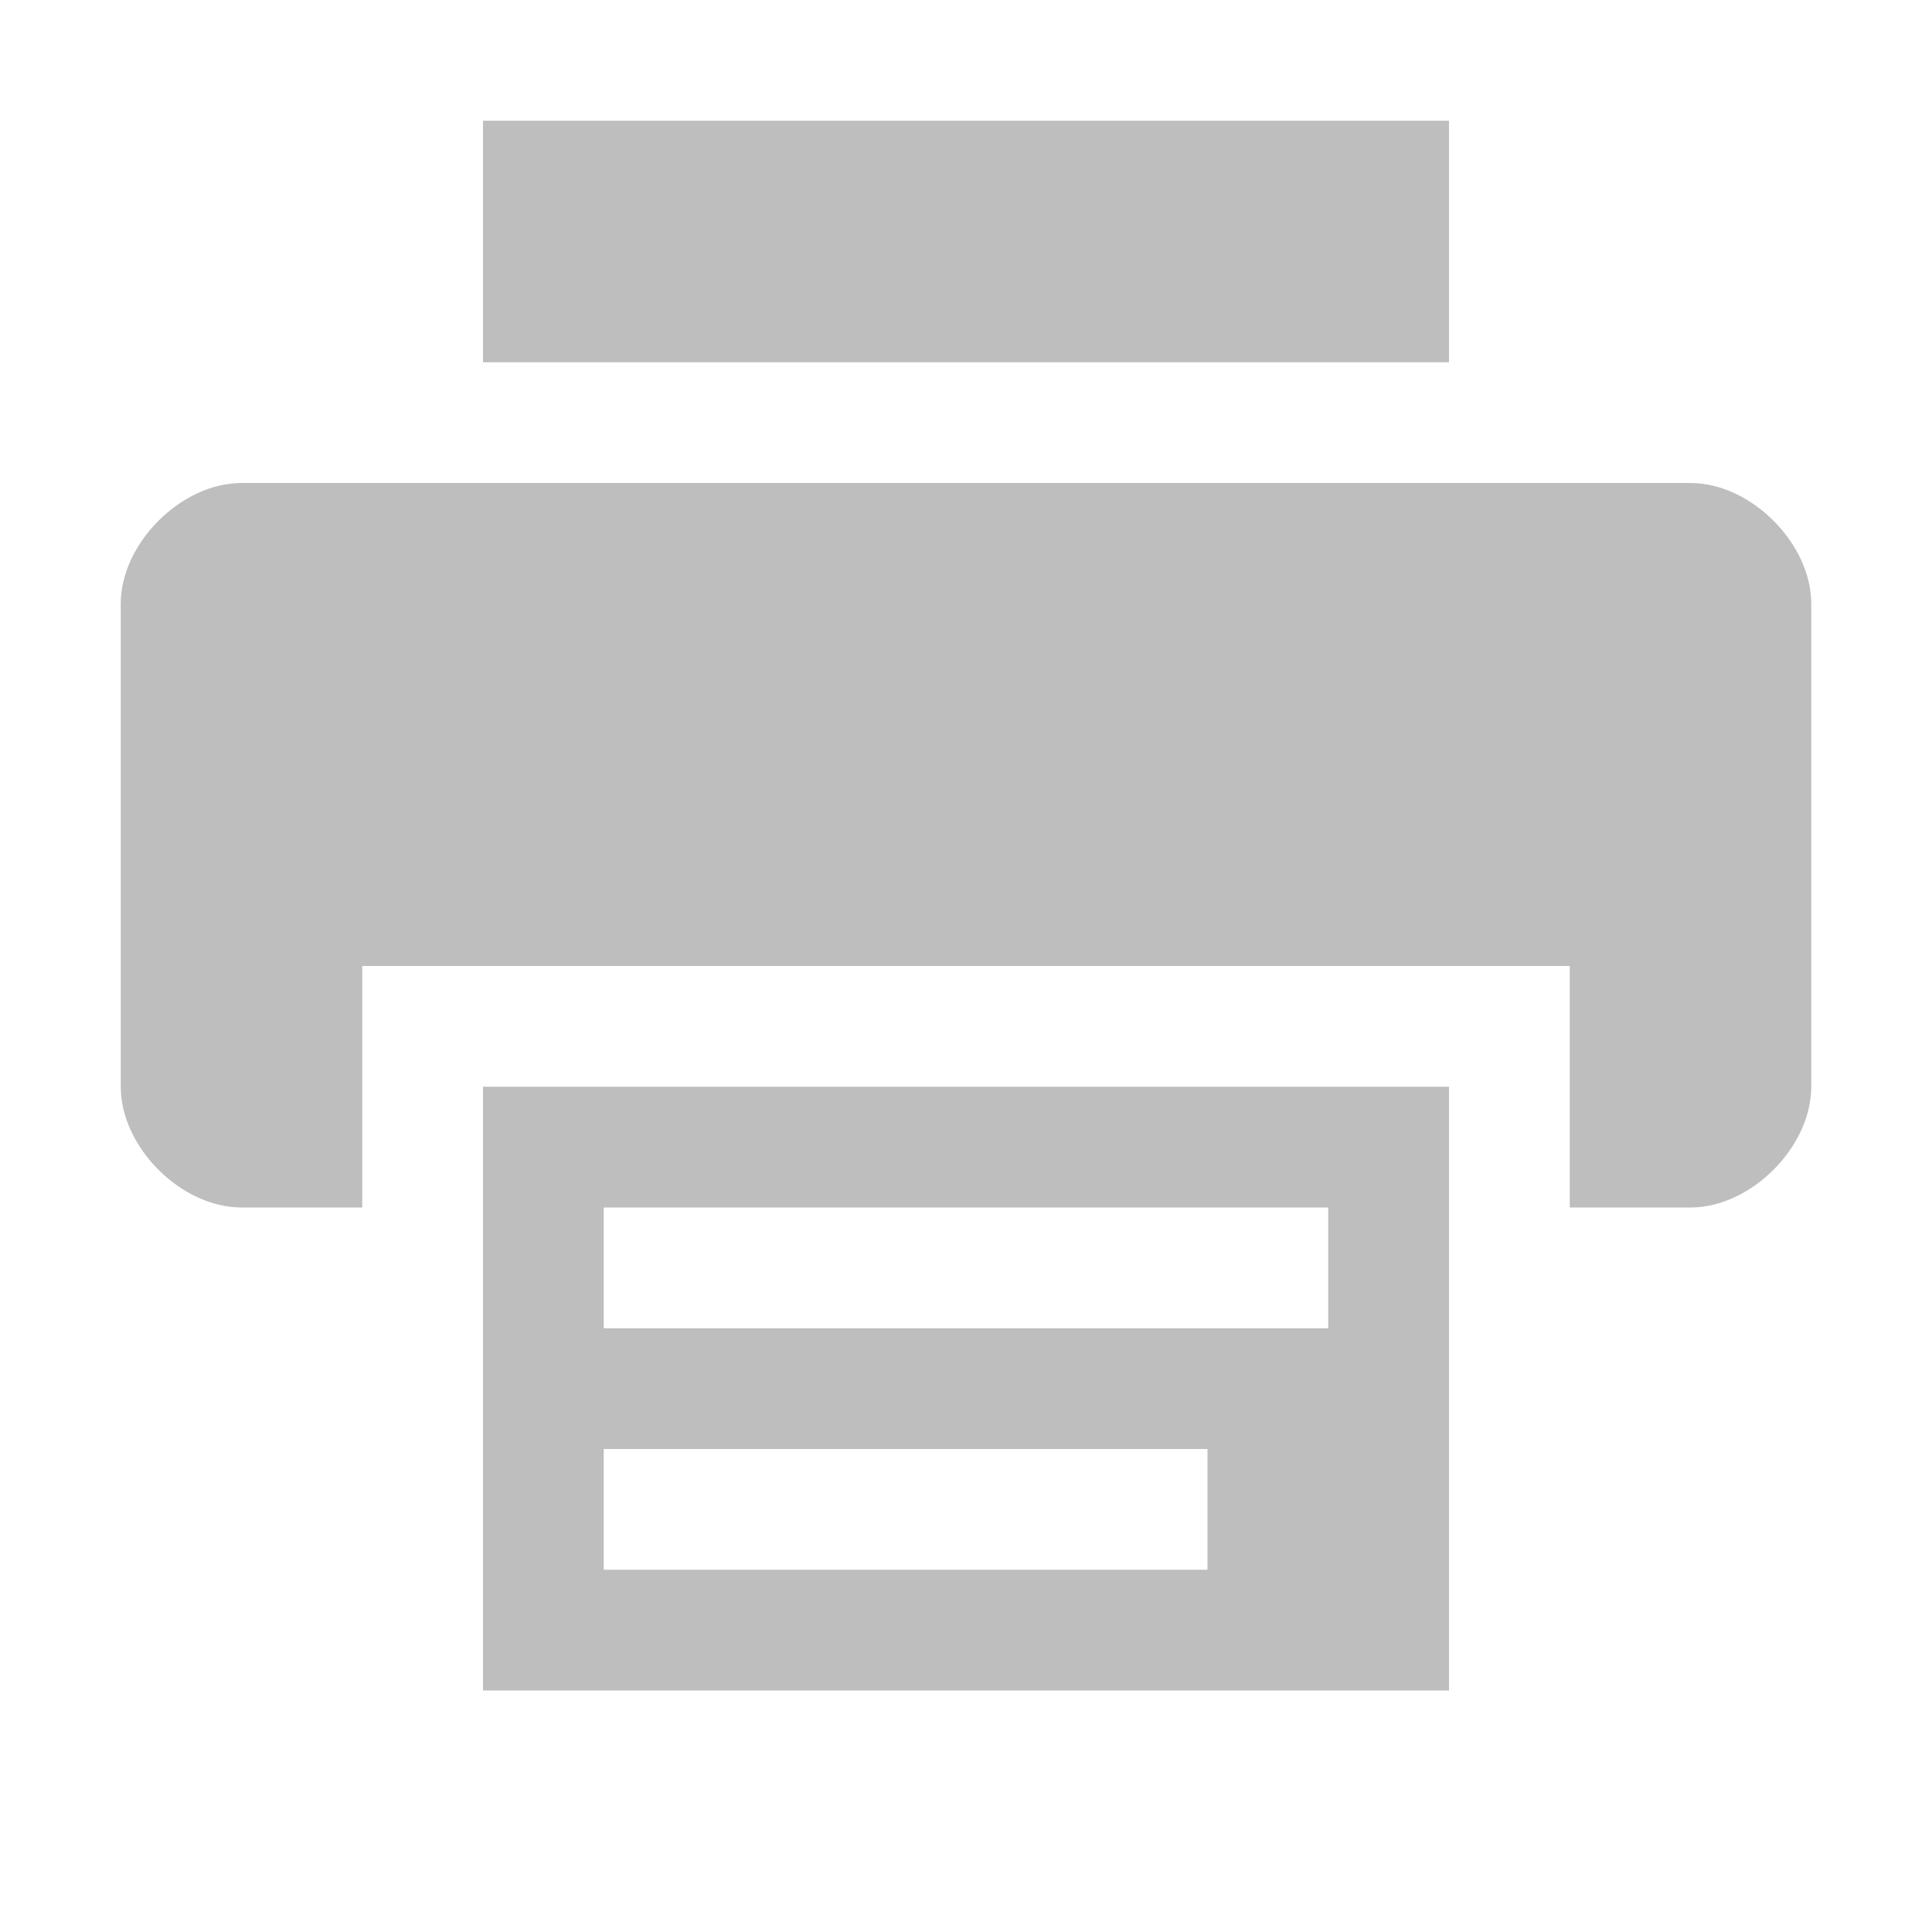
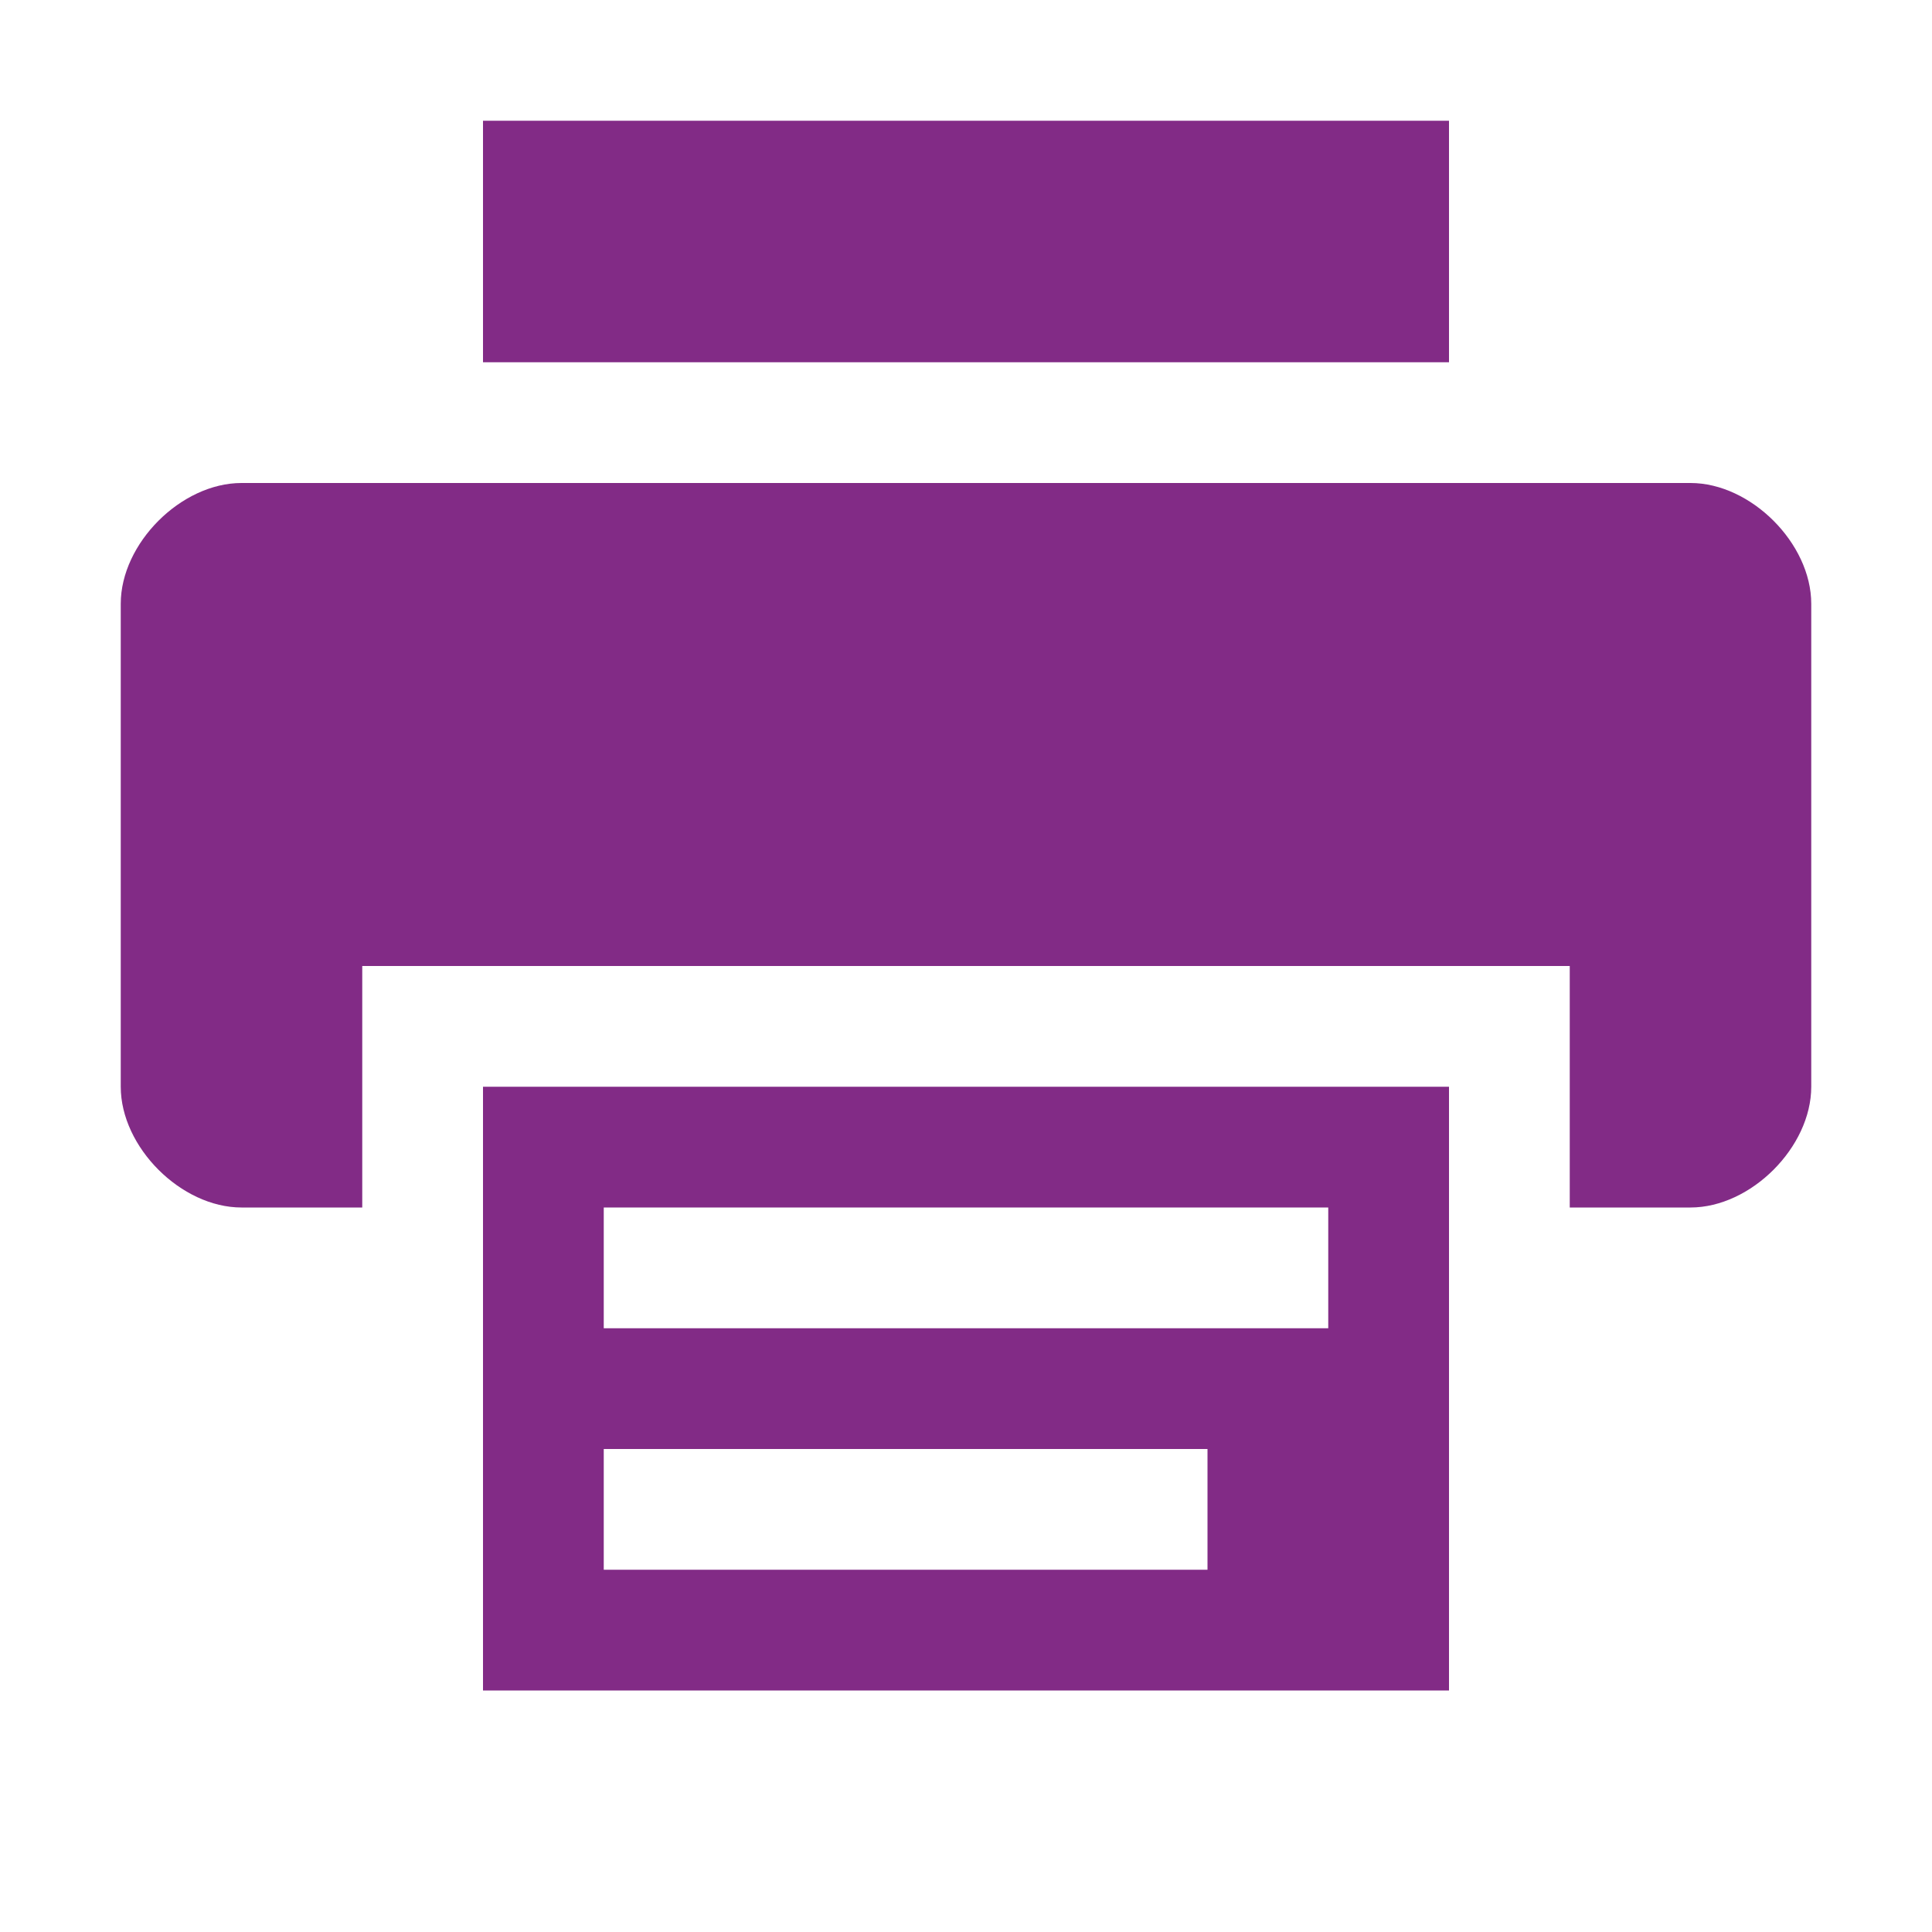
<svg xmlns="http://www.w3.org/2000/svg" id="svg7384" version="1.1" height="16" width="16">
  <defs id="defs7386" />
  <g transform="translate(-142,-338)" id="layer9" style="display:inline" />
  <g transform="translate(-142,-338)" id="layer10">
-     <g transform="translate(94,-60)" id="g10819">
-       
-     </g>
-     <g transform="translate(142,338)" id="layer1-6">
-       <path d="M 2,4 C 1.5,4 1,4.5 1,5 l 0,4 c 0,0.5 0.5,1 1,1 l 1,0 0,-2 10,0 0,2 1,0 c 0.5,0 1,-0.5 1,-1 L 15,5 C 15,4.5 14.5,4 14,4 L 2,4 z" id="path3520" style="fill:#bebebe;fill-opacity:1;stroke:none" />
-       <path d="M 4,1 4,3 12,3 12,1 4,1 z" id="path4804" style="fill:#bebebe;fill-opacity:1;stroke:none" />
-       <path d="M 4,9 4,14 l 8,0 0,-5 -8,10e-8 z M 5,10 l 6,0 0,1 -6,0 0,-1 z m 0,2 5,0 0,1 -5,0 0,-1 z" id="path4806" style="fill:#bebebe;fill-opacity:1;stroke:none" />
+     <g transform="translate(94,-60)" id="g10819" />
+     <g transform="translate(142,338)" id="layer1-6" style="fill:#822b86;fill-opacity:1">
+       <path d="M 2,4 C 1.5,4 1,4.5 1,5 l 0,4 c 0,0.5 0.5,1 1,1 l 1,0 0,-2 10,0 0,2 1,0 c 0.5,0 1,-0.5 1,-1 L 15,5 C 15,4.5 14.5,4 14,4 L 2,4 z" id="path3520" style="fill:#822b86;fill-opacity:1;stroke:none" />
+       <path d="M 4,1 4,3 12,3 12,1 4,1 z" id="path4804" style="fill:#822b86;fill-opacity:1;stroke:none" />
+       <path d="M 4,9 4,14 l 8,0 0,-5 -8,10e-8 z M 5,10 l 6,0 0,1 -6,0 0,-1 z m 0,2 5,0 0,1 -5,0 0,-1 z" id="path4806" style="fill:#822b86;fill-opacity:1;stroke:none" />
    </g>
  </g>
  <g transform="translate(-142,-338)" id="layer11" />
  <g transform="translate(-142,-338)" id="layer12" />
  <g transform="translate(-142,-338)" id="layer13" />
  <g transform="translate(-142,-338)" id="layer14" />
  <g transform="translate(-142,-338)" id="layer15" />
</svg>
